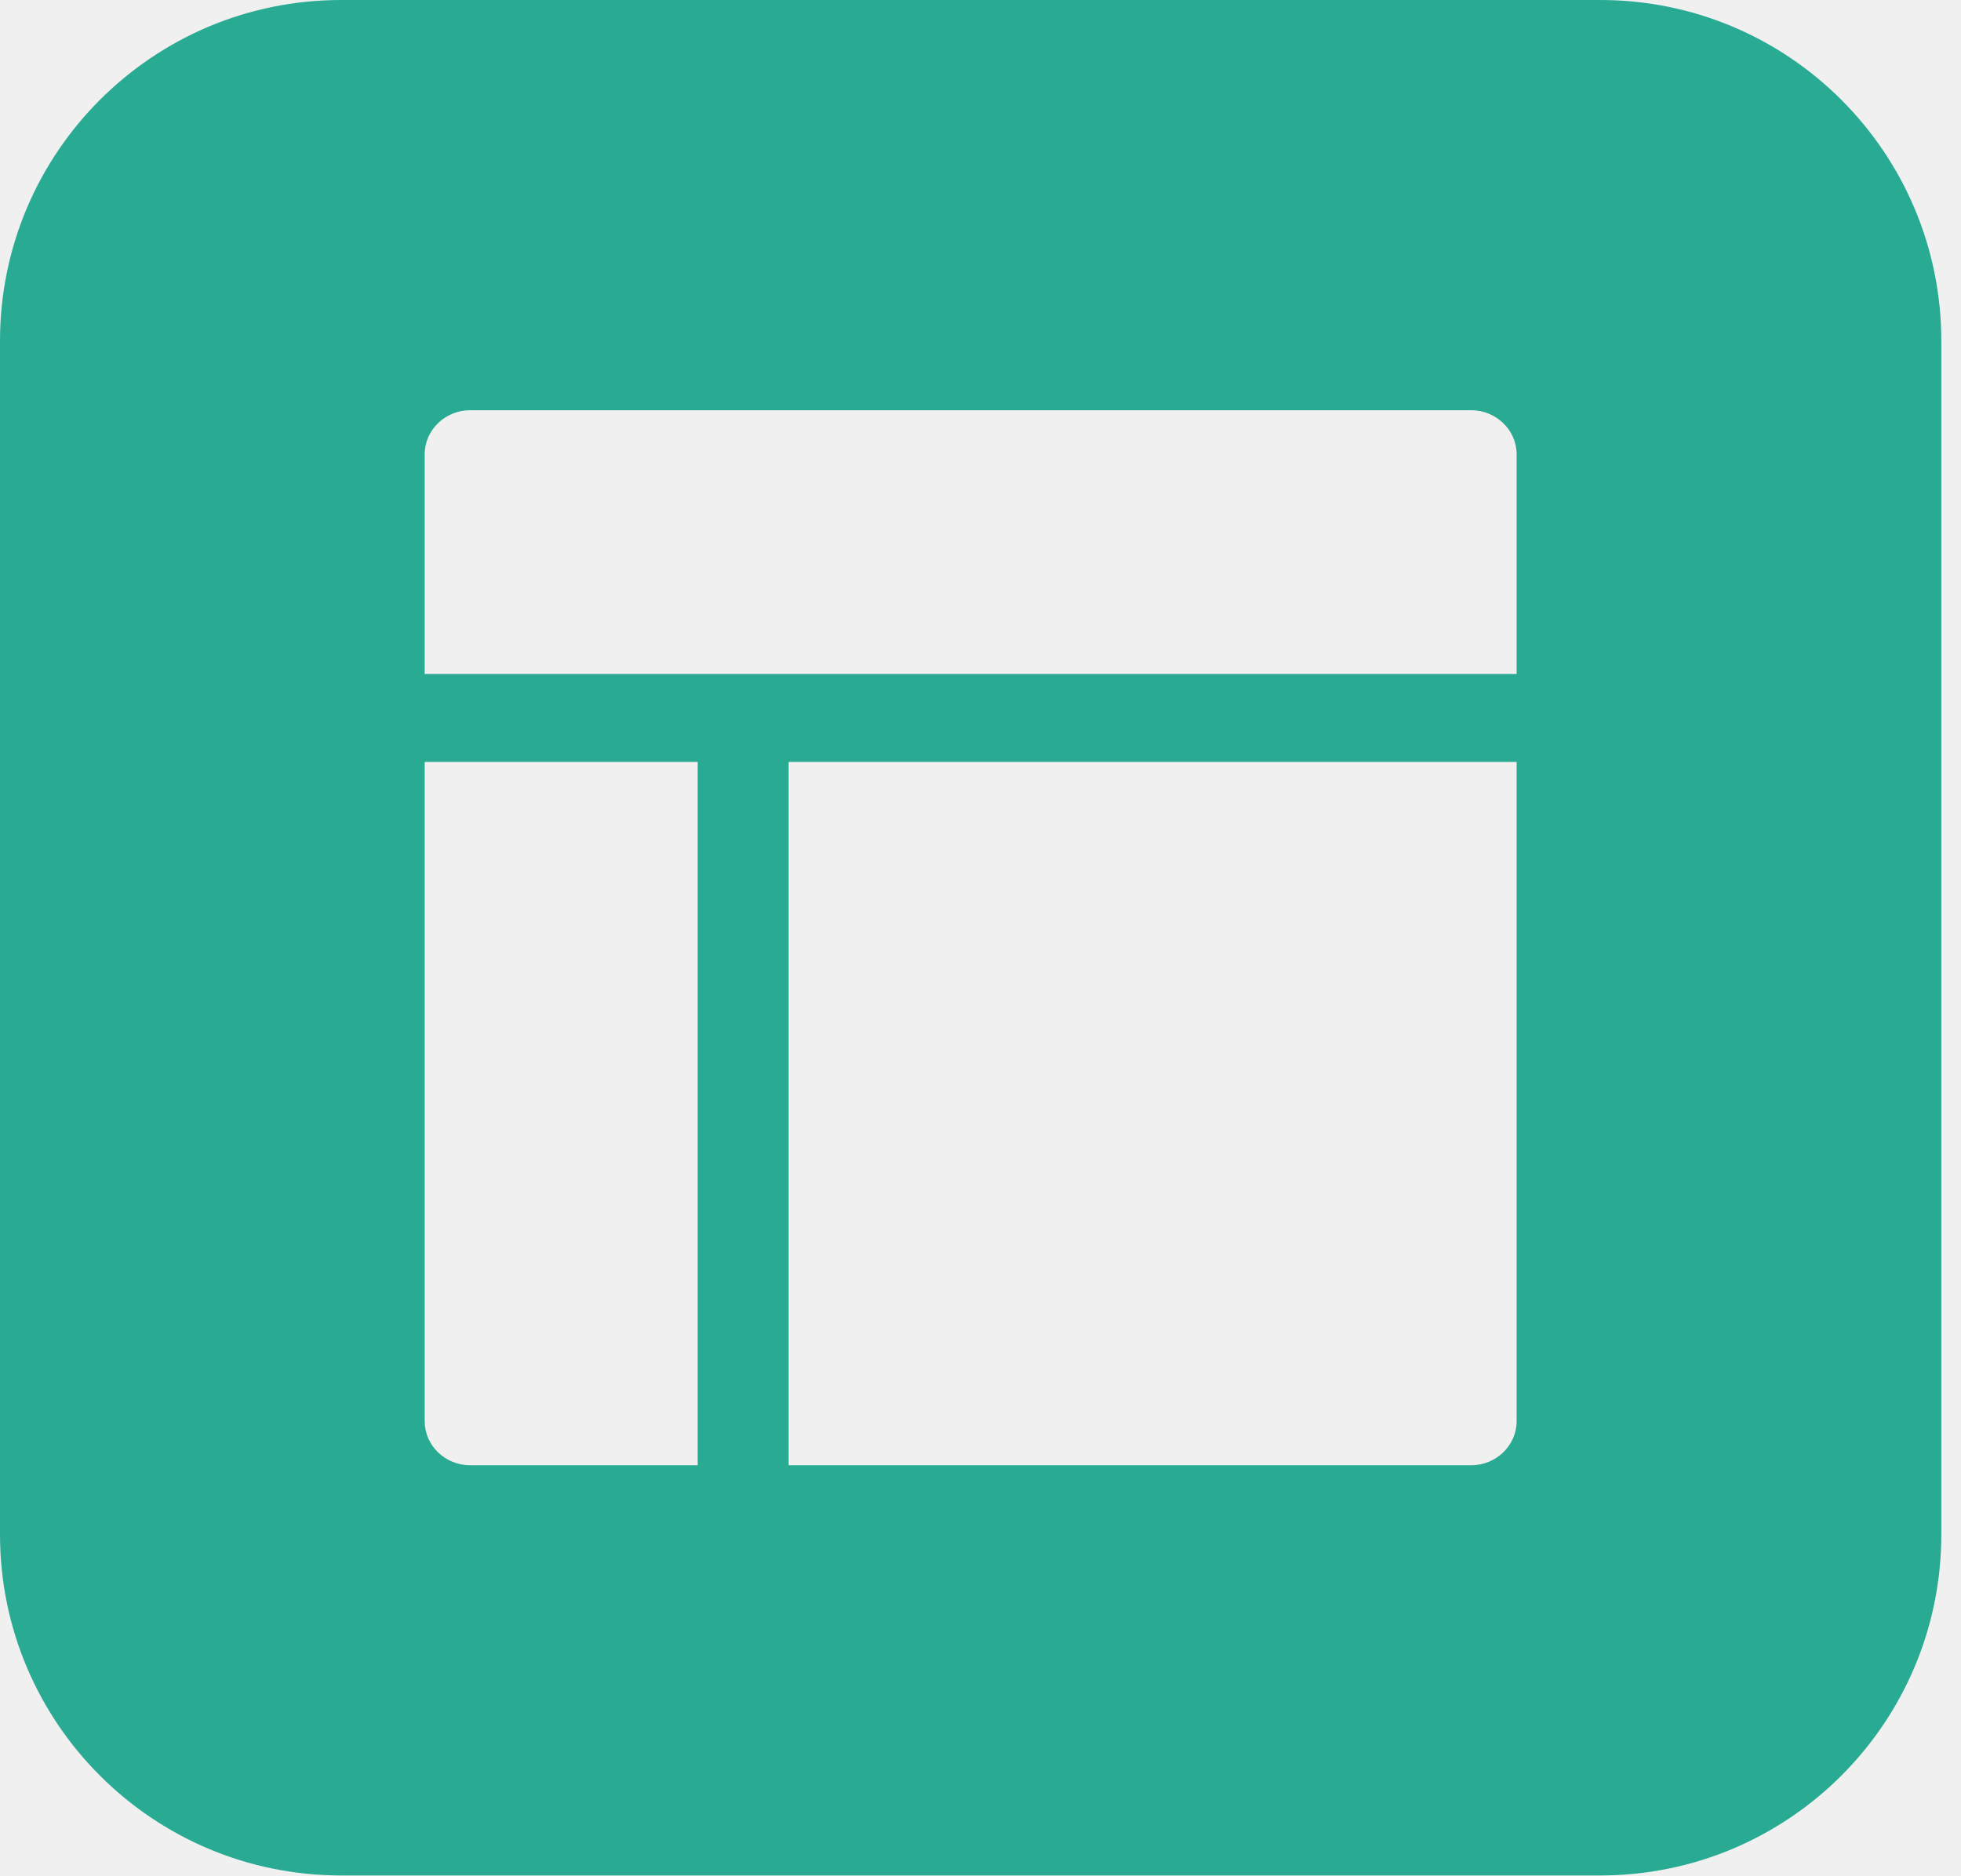
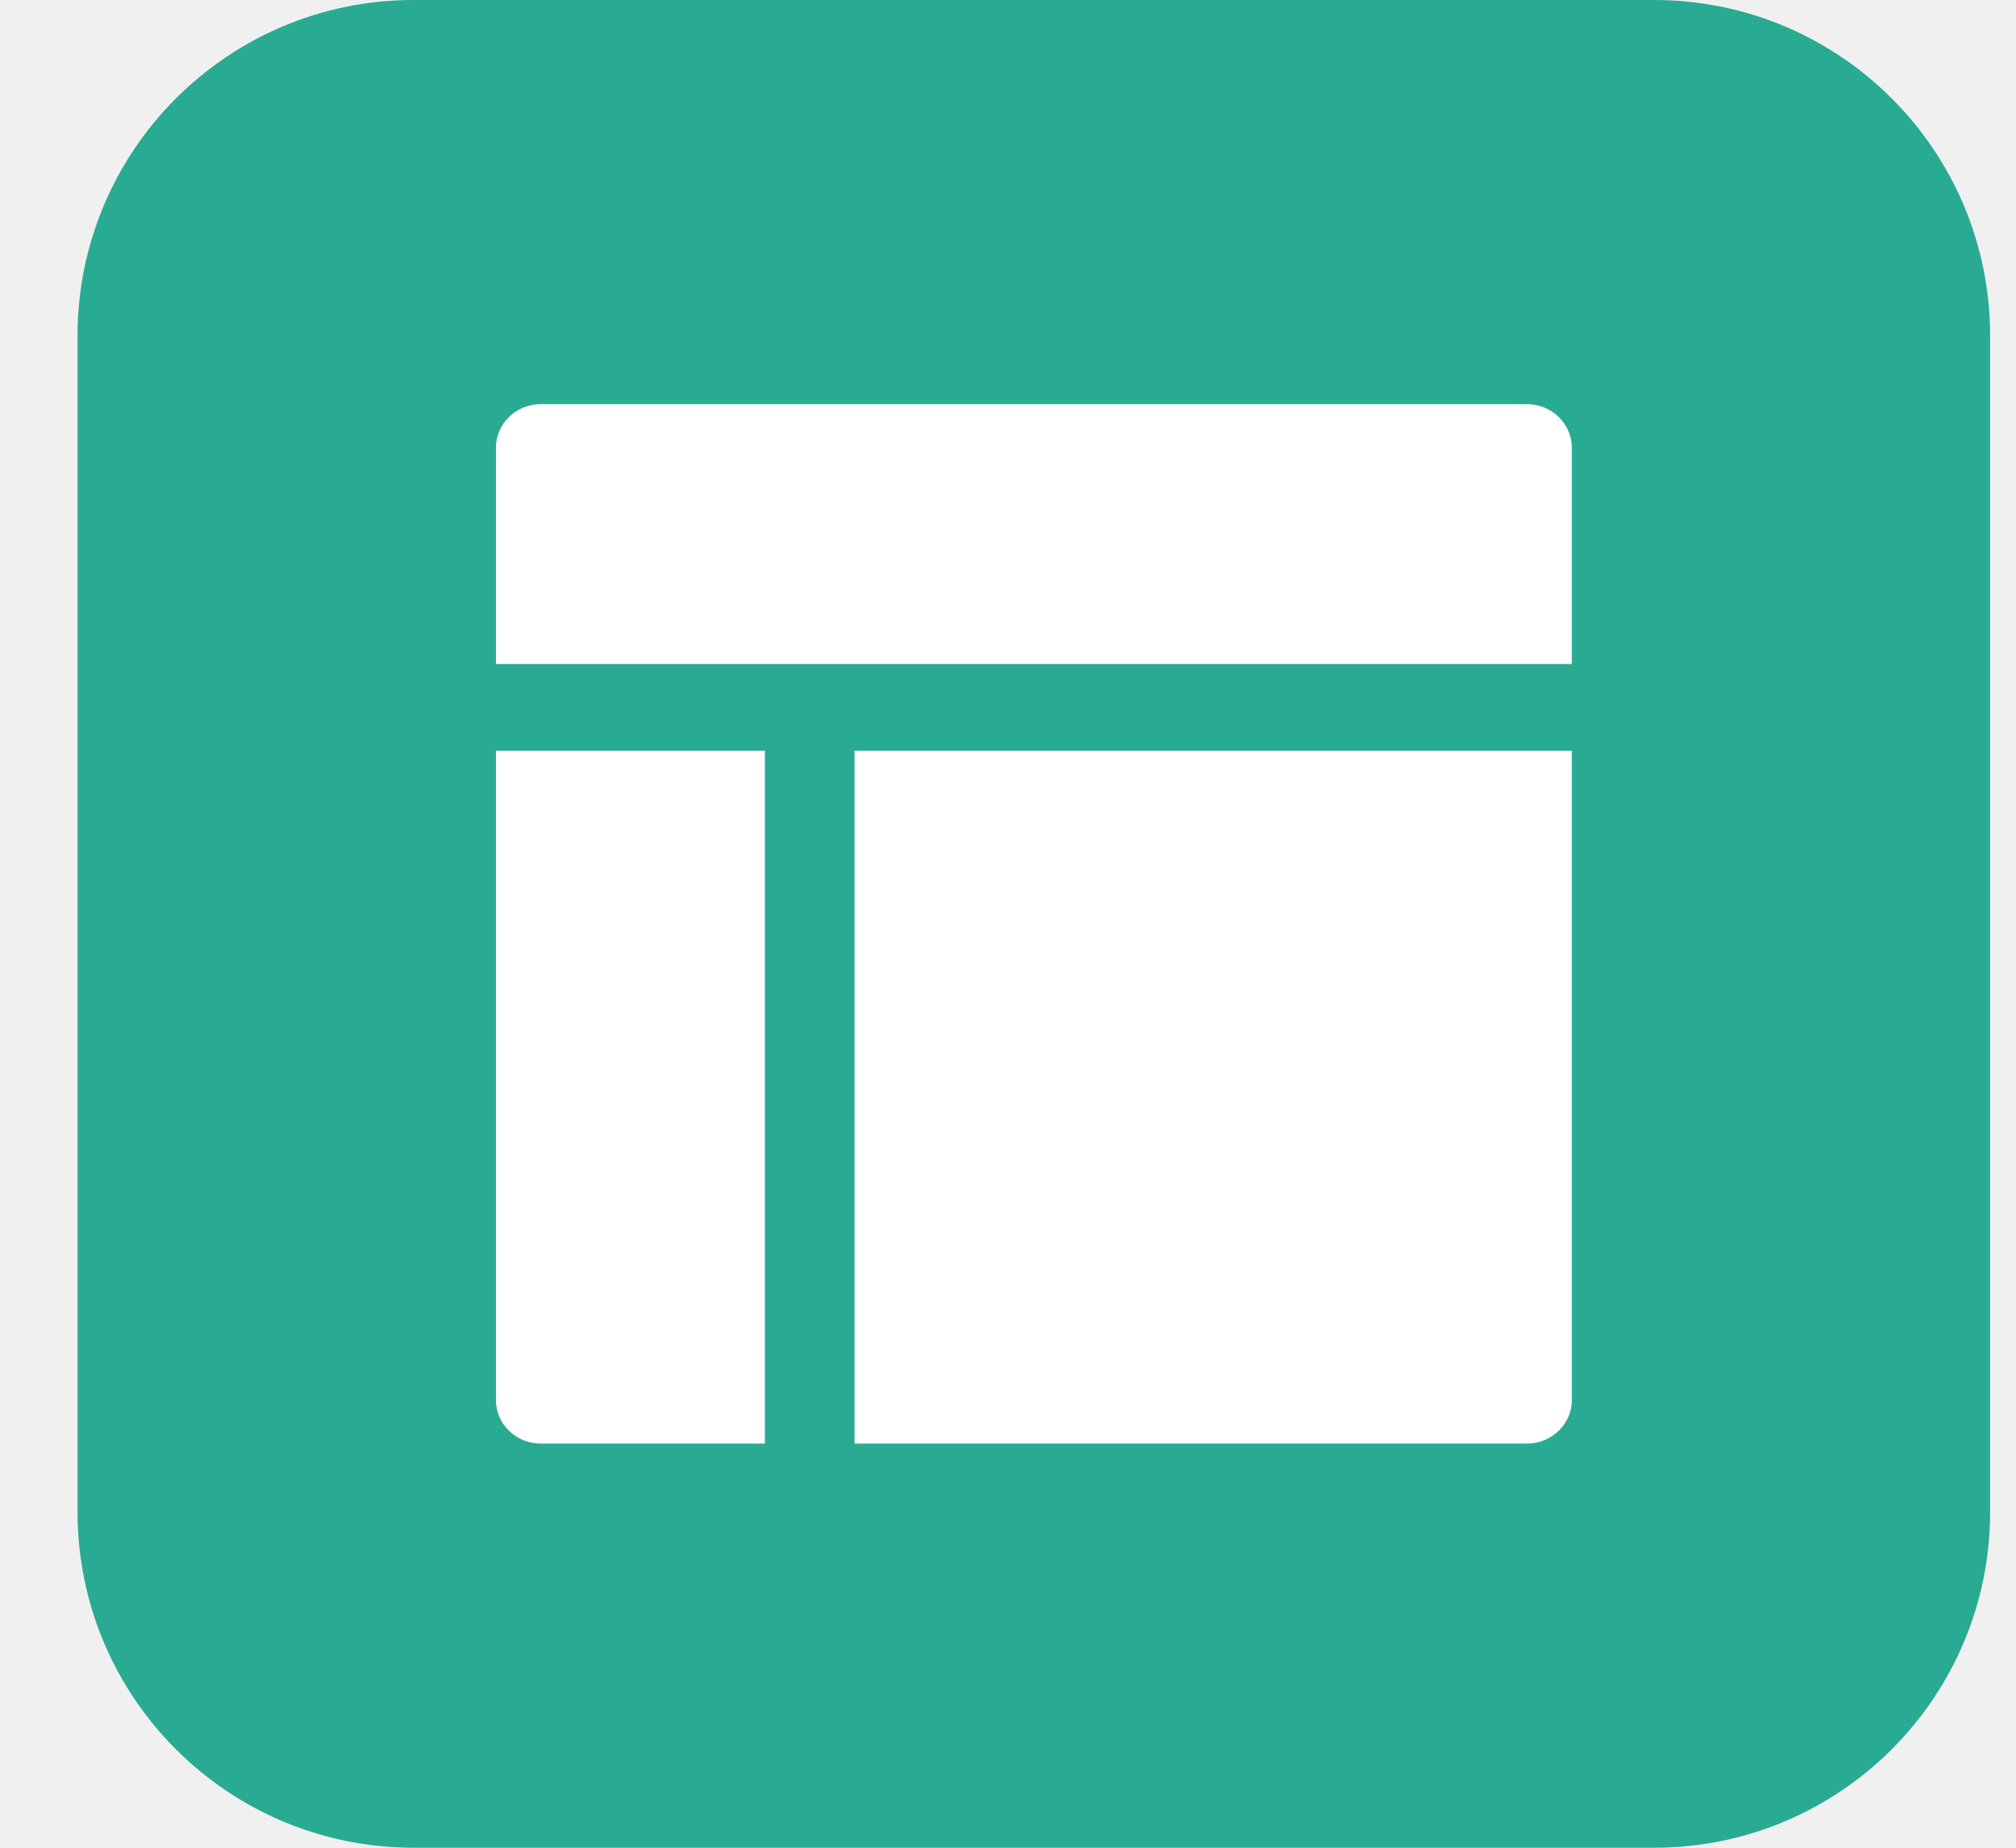
- <svg xmlns="http://www.w3.org/2000/svg" width="23" height="22" viewBox="0 0 23 22" fill="none">
-   <path fill-rule="evenodd" clip-rule="evenodd" d="M4 0C1.791 0 0 1.791 0 4V18C0 20.209 1.791 22 4 22H18.769C20.978 22 22.769 20.209 22.769 18V4C22.769 1.791 20.978 0 18.769 0H4ZM4.981 7.906H17.788V5.328C17.788 5.045 17.548 4.812 17.255 4.812H5.514C5.221 4.812 4.981 5.045 4.981 5.328V7.906ZM5.514 17.188H8.183V8.938H4.981V16.672C4.981 16.956 5.221 17.188 5.514 17.188ZM9.25 17.188H17.255C17.548 17.188 17.788 16.956 17.788 16.672V8.938H9.25V17.188Z" fill="#29AA93" />
+ <svg xmlns="http://www.w3.org/2000/svg" width="24" height="22" viewBox="0 0 24 22" fill="none">
+   <rect x="0.923" width="22.769" height="22" rx="4" fill="#29AA93" />
+   <path d="M18.712 7.906H5.904V5.328C5.904 5.045 6.144 4.812 6.438 4.812H18.178C18.471 4.812 18.712 5.045 18.712 5.328V7.906ZM9.106 17.188H6.438C6.144 17.188 5.904 16.956 5.904 16.672V8.938H9.106V17.188ZM18.178 17.188H10.173V8.938H18.712V16.672C18.712 16.956 18.471 17.188 18.178 17.188Z" fill="white" />
</svg>
